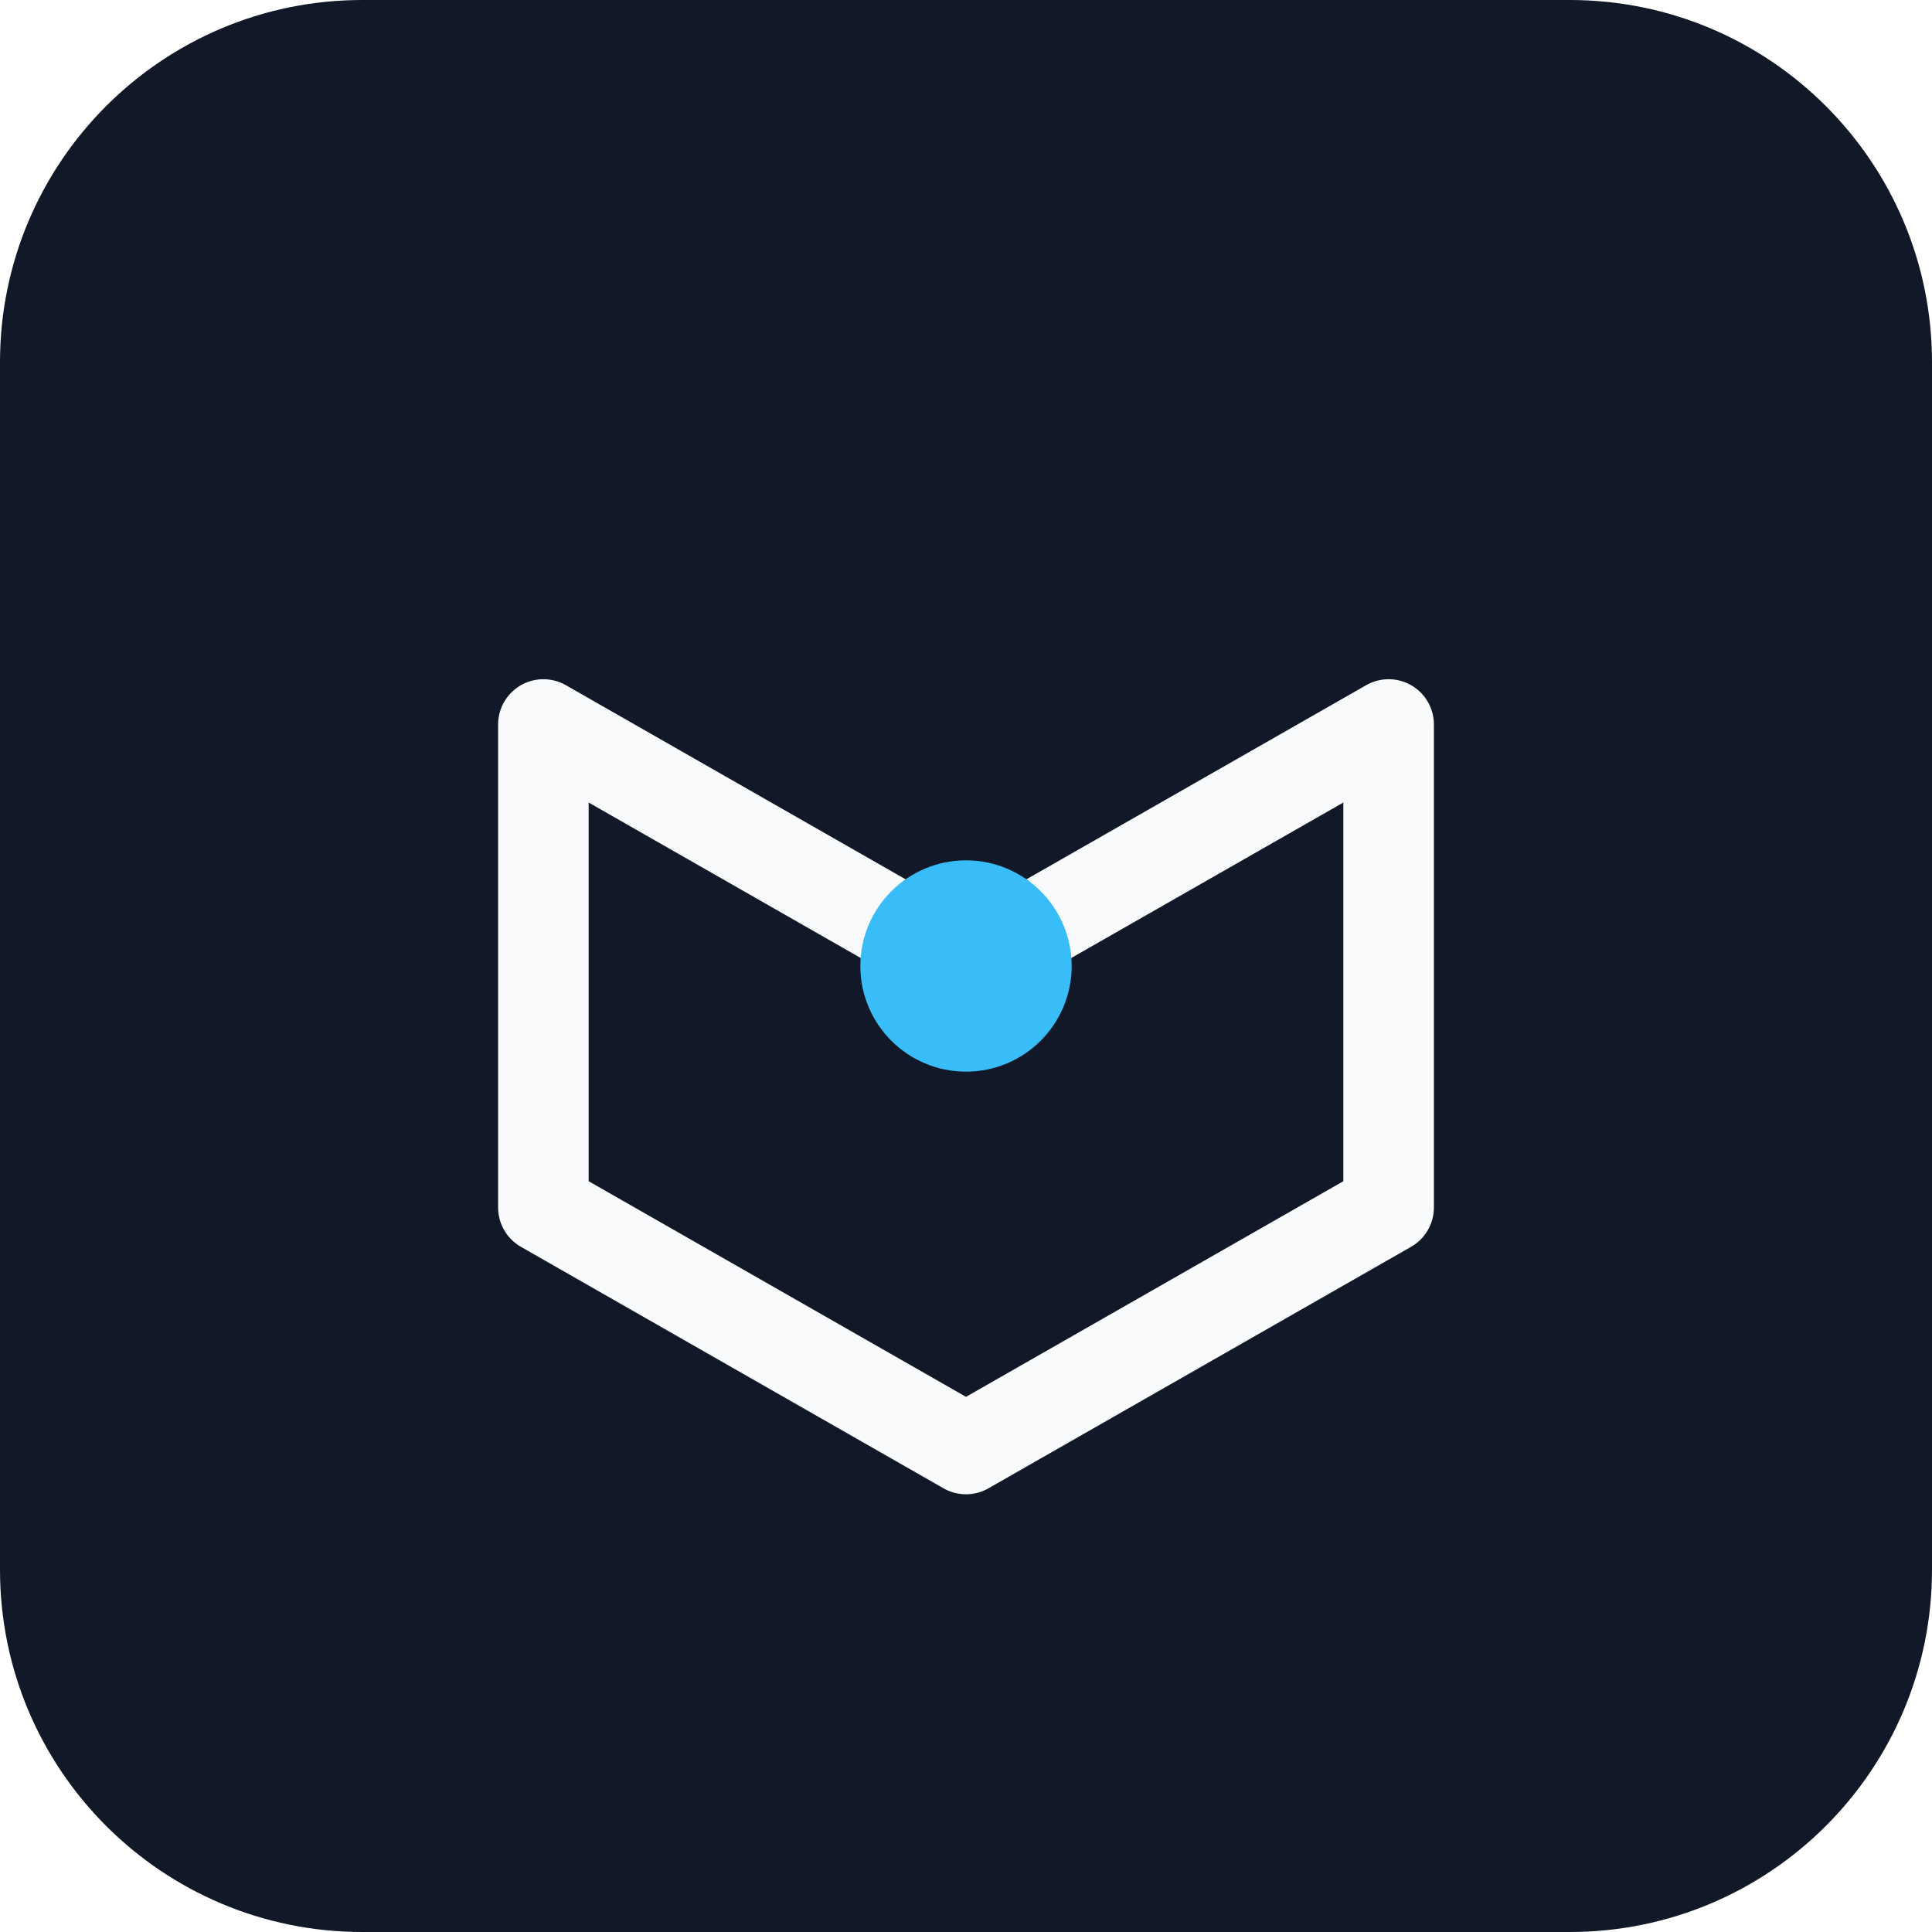
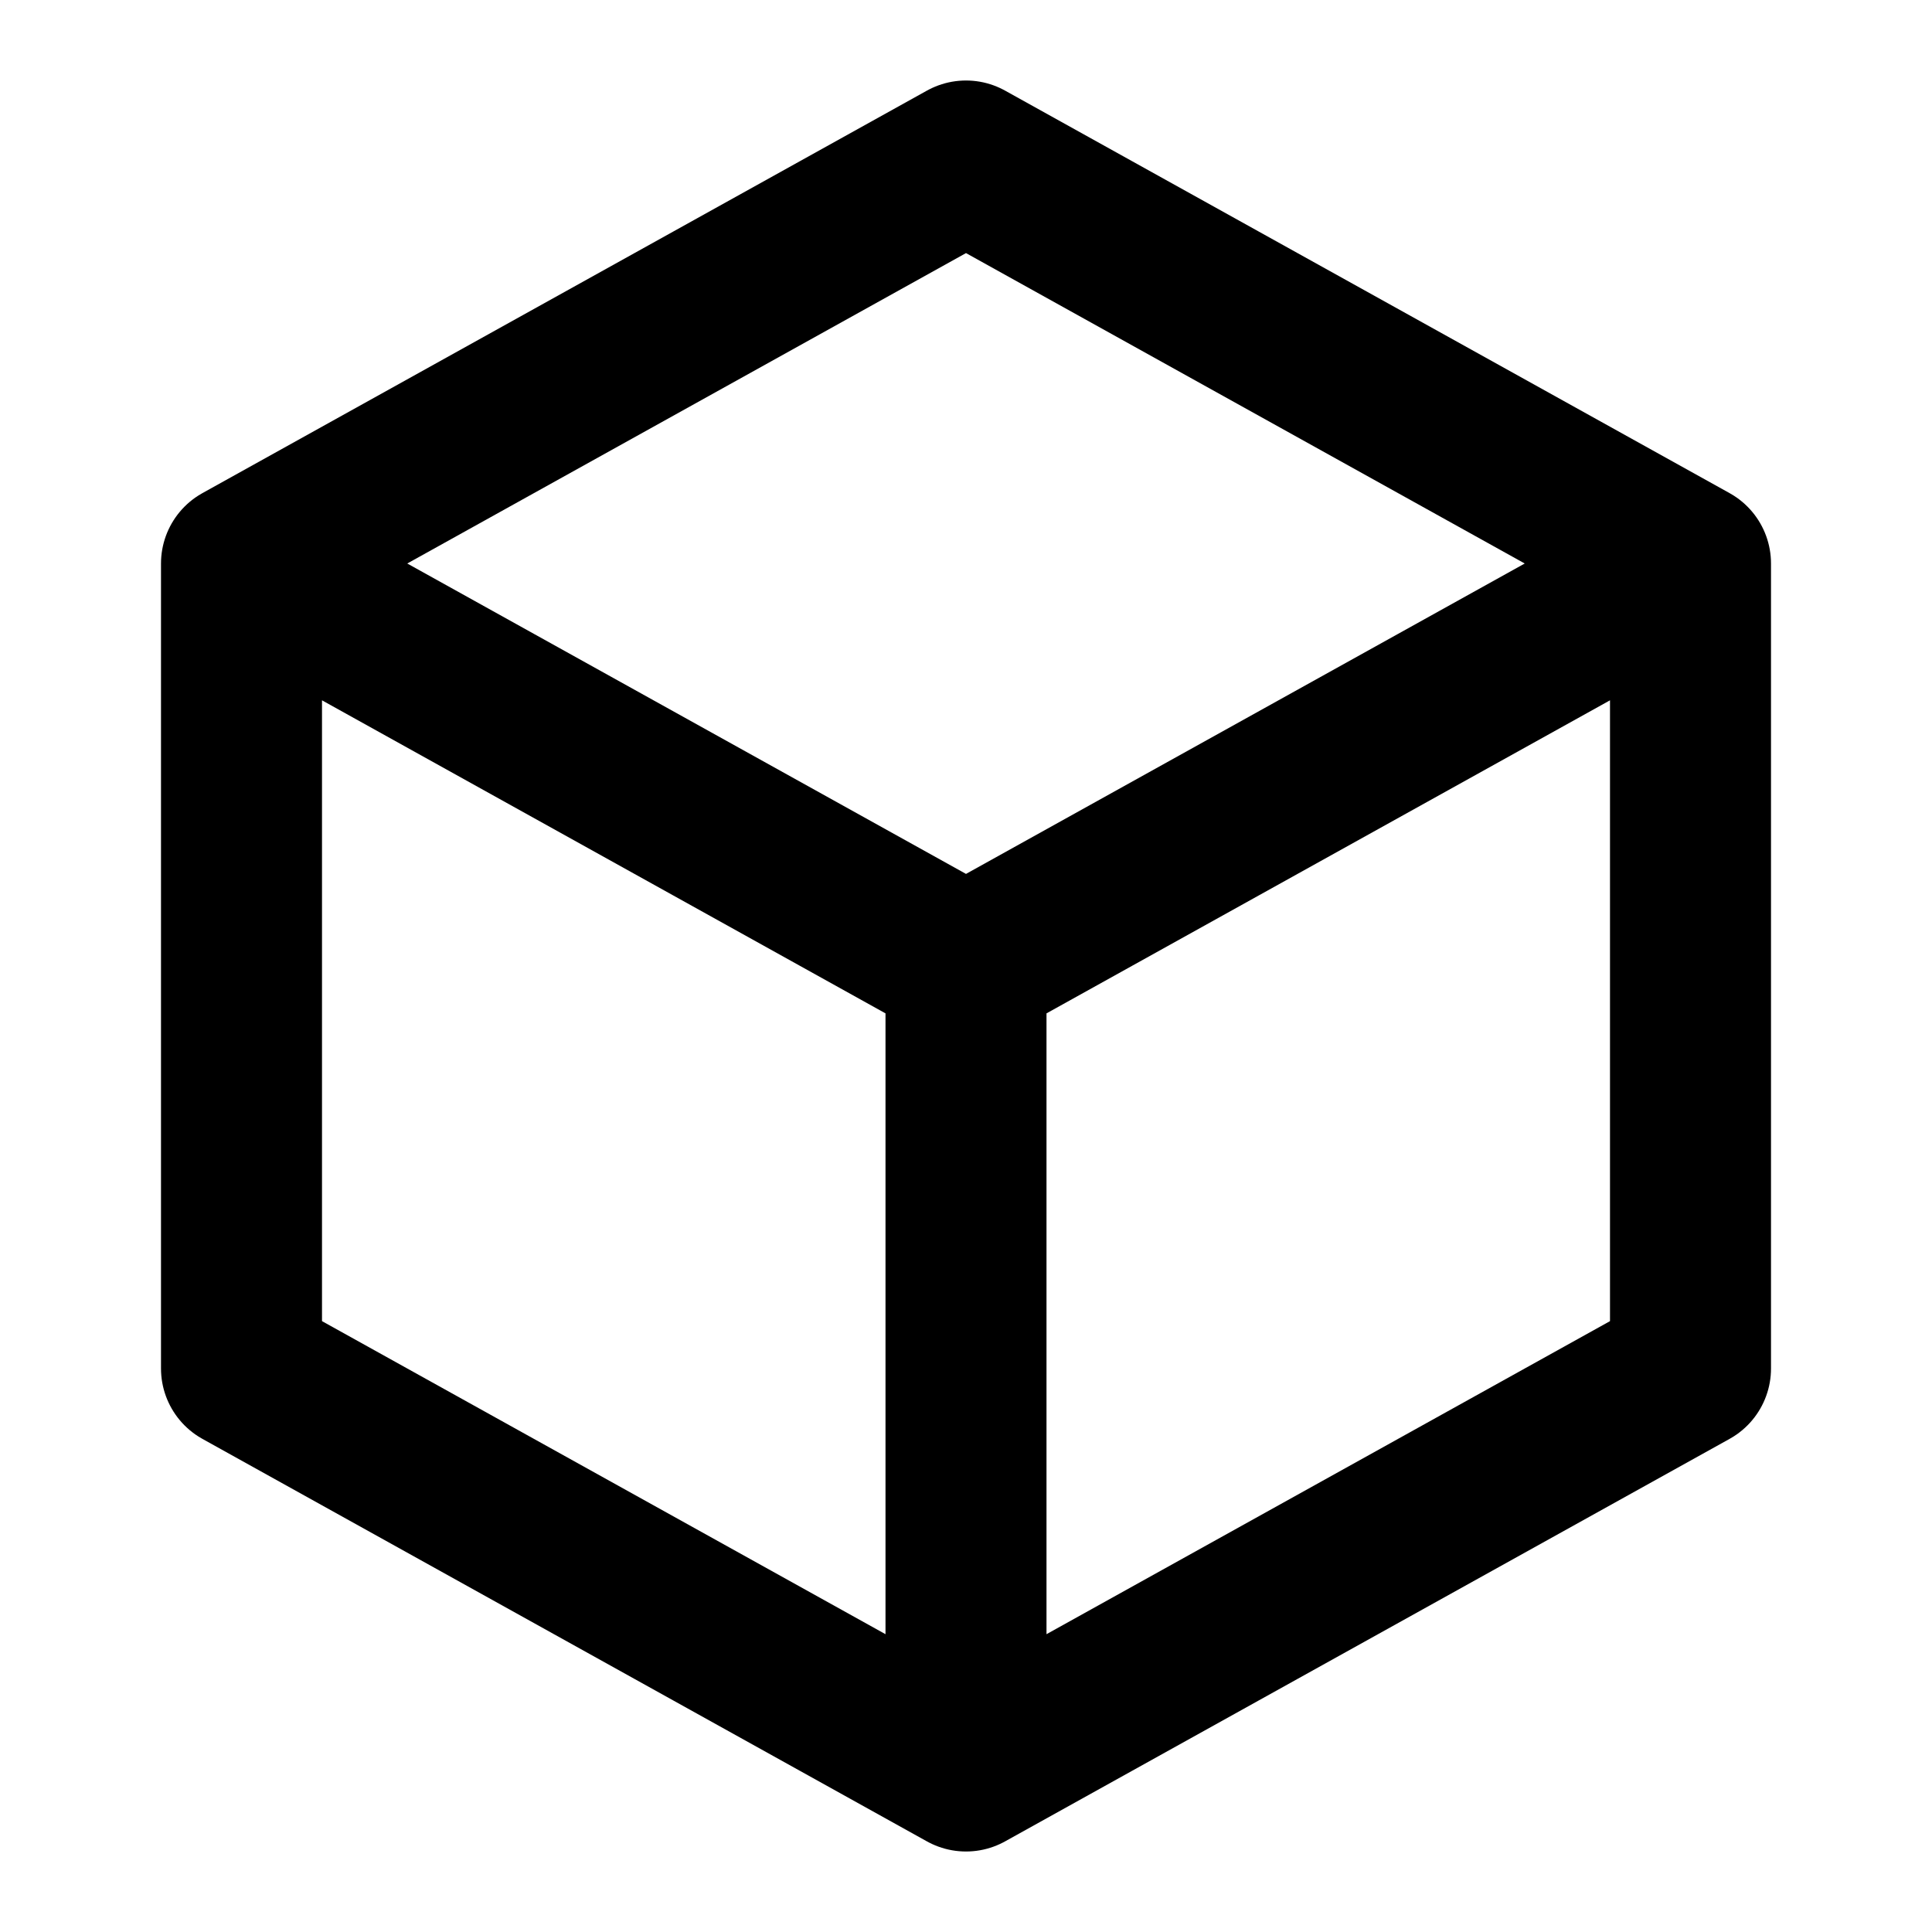
- <svg xmlns="http://www.w3.org/2000/svg" viewBox="0 0 64 64" role="img" aria-label="Coassemble">
-   <rect width="64" height="64" rx="12" fill="#111827" />
-   <path d="M18 40V24l14 8 14-8v16l-14 8-14-8z" fill="none" stroke="#F9FAFB" stroke-width="3" stroke-linejoin="round" />
-   <circle cx="32" cy="32" r="3.5" fill="#38BDF8" />
+ <svg xmlns="http://www.w3.org/2000/svg" width="24" height="24" viewBox="0 0 24 24">
+   <path fill="none" stroke="#000" stroke-width="2" stroke-linejoin="round" d="M3 7l9-5 9 5v10l-9 5-9-5V7zm0 0l9 5 9-5M12 12v10" />
</svg>
